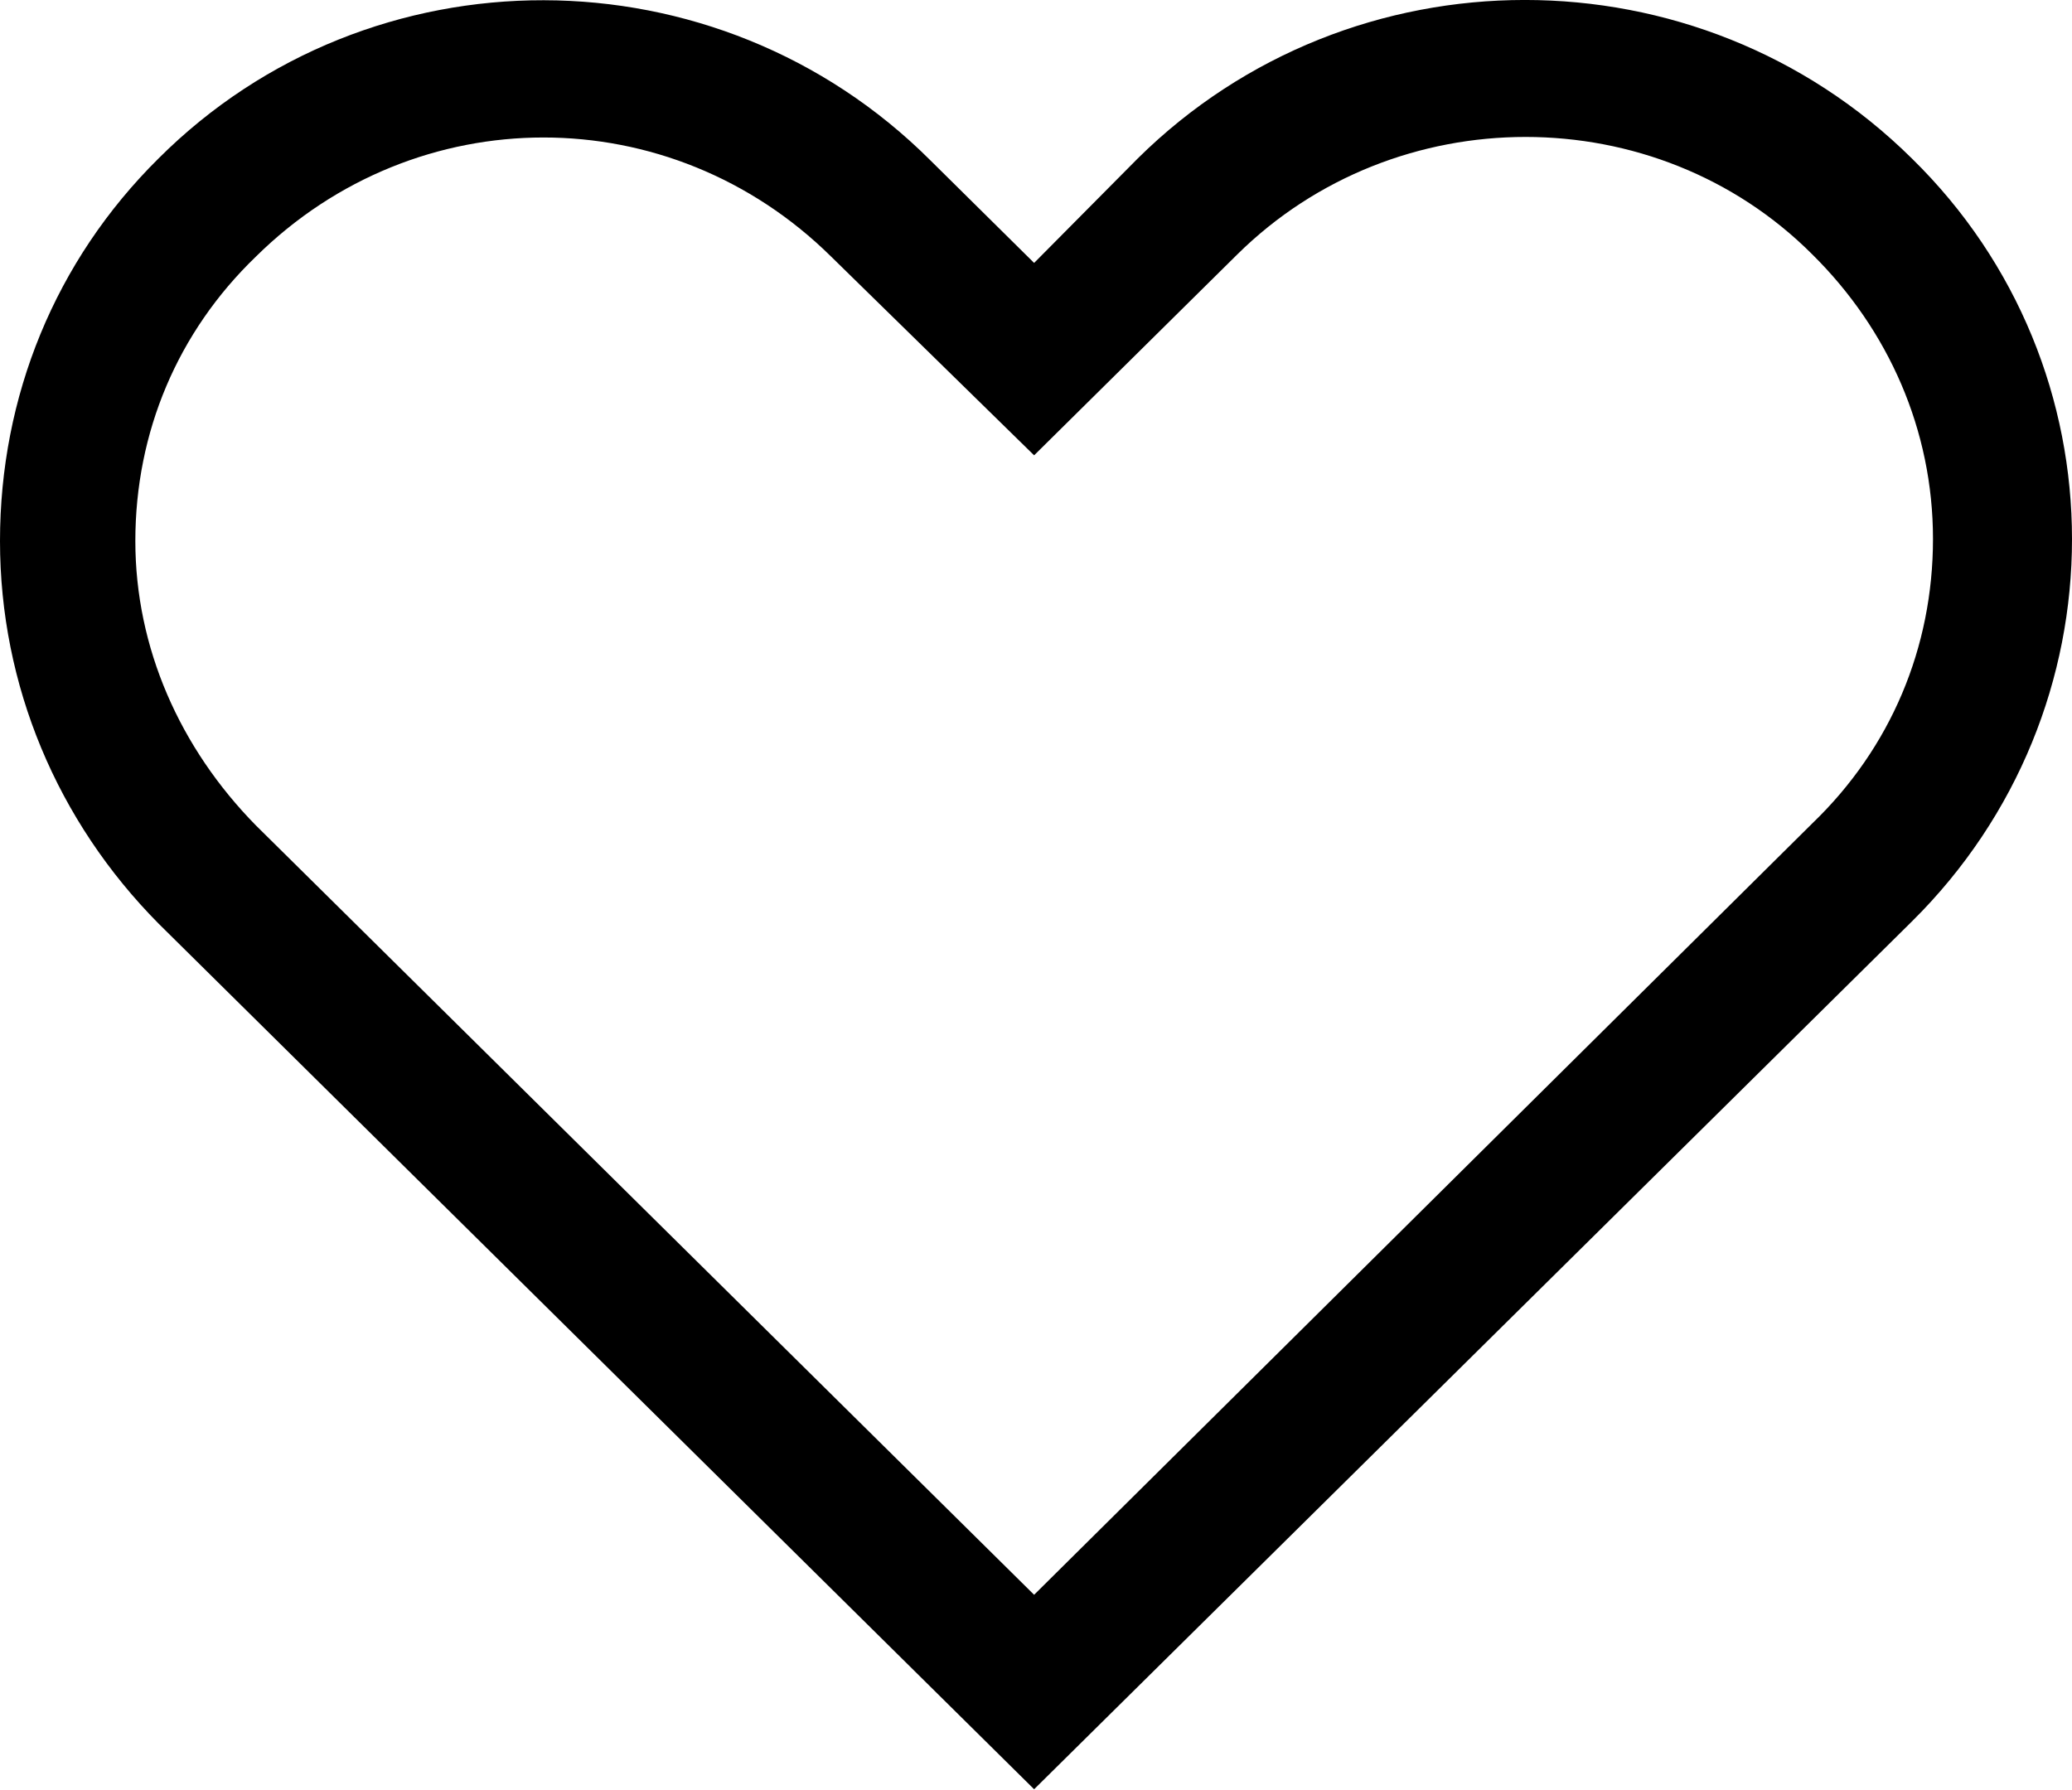
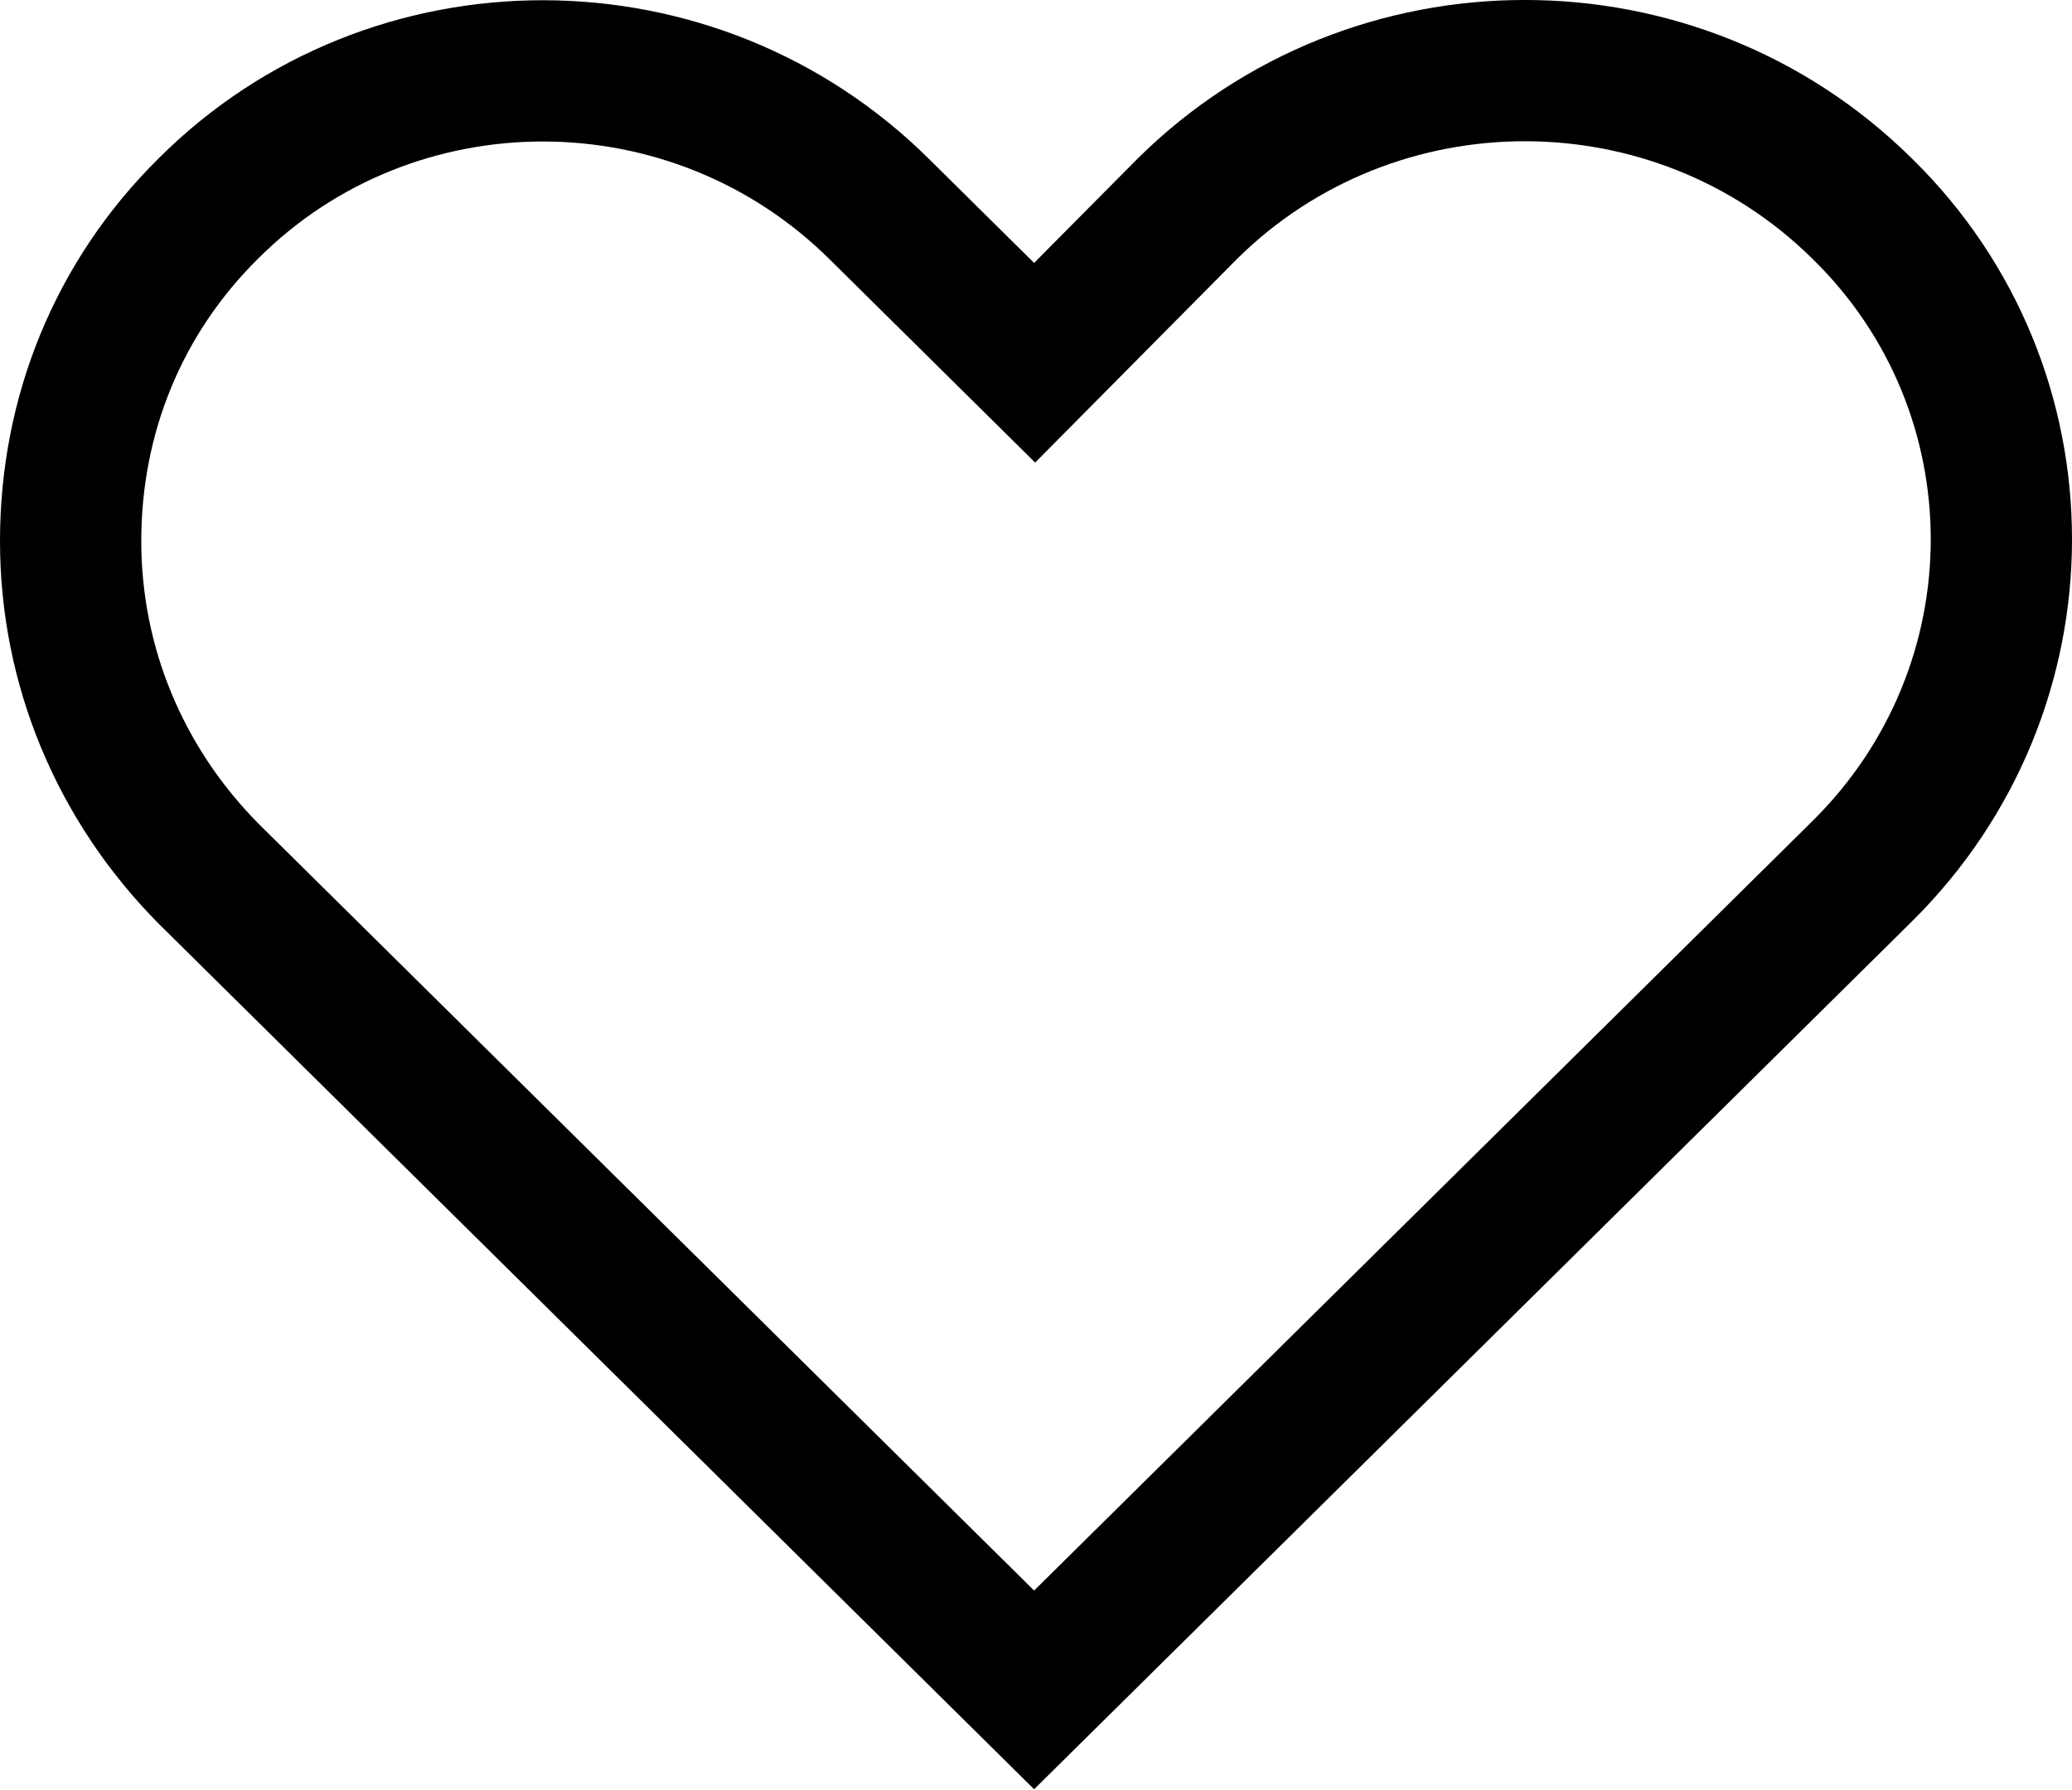
<svg xmlns="http://www.w3.org/2000/svg" width="22" height="19" viewBox="0 0 22 19" fill="none">
-   <path d="M20.299 9.786C22.567 7.543 22.567 3.902 20.299 1.682C18.031 -0.561 14.349 -0.561 12.081 1.682L10.98 2.792L9.88 1.704C7.612 -0.561 3.93 -0.561 1.684 1.682C0.584 2.77 0 4.213 0 5.745C0 7.277 0.606 8.72 1.684 9.808L10.98 19L20.299 9.786ZM1.437 5.745C1.437 4.59 1.886 3.525 2.717 2.725C3.57 1.882 4.671 1.46 5.771 1.46C6.871 1.46 7.971 1.882 8.825 2.725L10.98 4.835L13.136 2.703C14.82 1.038 17.582 1.038 19.244 2.703C20.052 3.502 20.524 4.568 20.524 5.723C20.524 6.877 20.075 7.943 19.244 8.742L10.98 16.935L2.717 8.765C1.909 7.943 1.437 6.877 1.437 5.745Z" fill="black" />
+   <path fill-rule="evenodd" clip-rule="evenodd" d="M19.244 2.748C17.562 1.085 14.824 1.084 13.14 2.744L10.991 4.912L8.82 2.765C7.134 1.082 4.4 1.089 2.744 2.743L2.739 2.748C1.931 3.547 1.5 4.603 1.5 5.745C1.5 6.871 1.942 7.935 2.745 8.747L10.98 16.89L19.244 8.719C20.922 7.061 20.914 4.383 19.25 2.754L19.244 2.748ZM10.98 19L1.684 9.808C0.606 8.72 0 7.277 0 5.745C0 4.213 0.584 2.77 1.684 1.682C3.93 -0.561 7.612 -0.561 9.88 1.704L10.98 2.792L12.081 1.682C14.349 -0.561 18.031 -0.561 20.299 1.682C22.567 3.902 22.567 7.543 20.299 9.786L10.98 19Z" fill="black" />
</svg>
